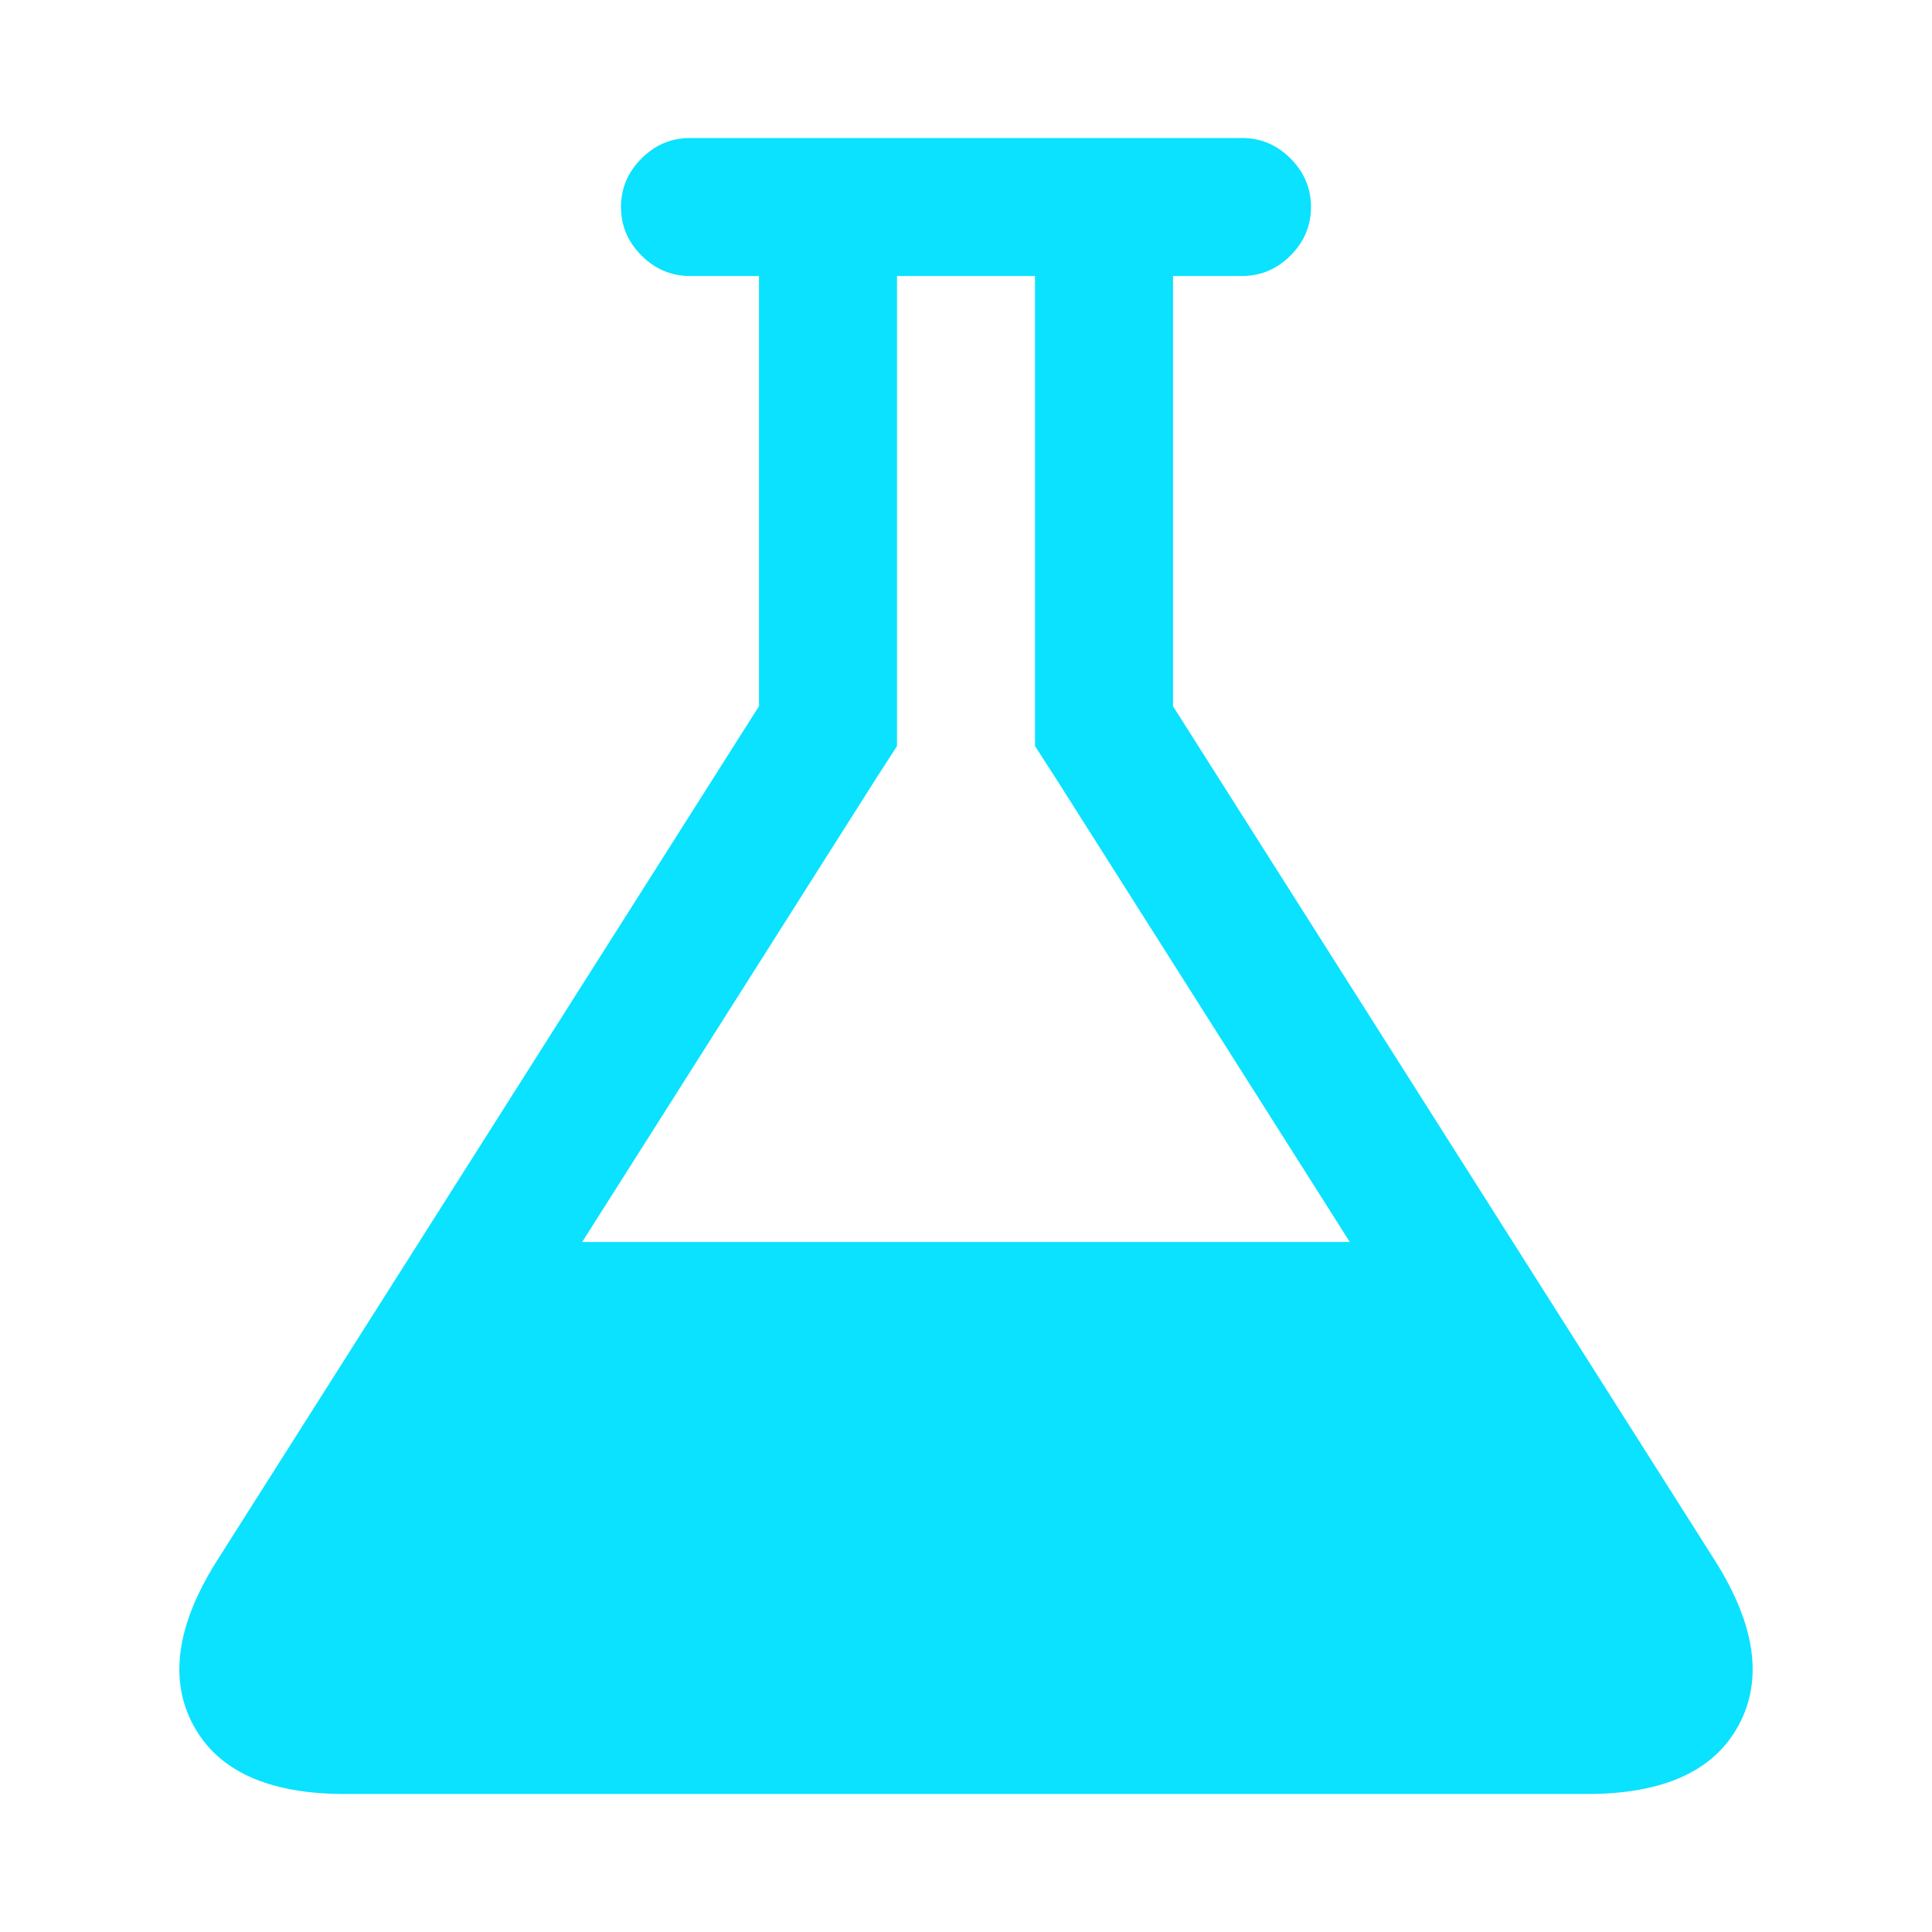
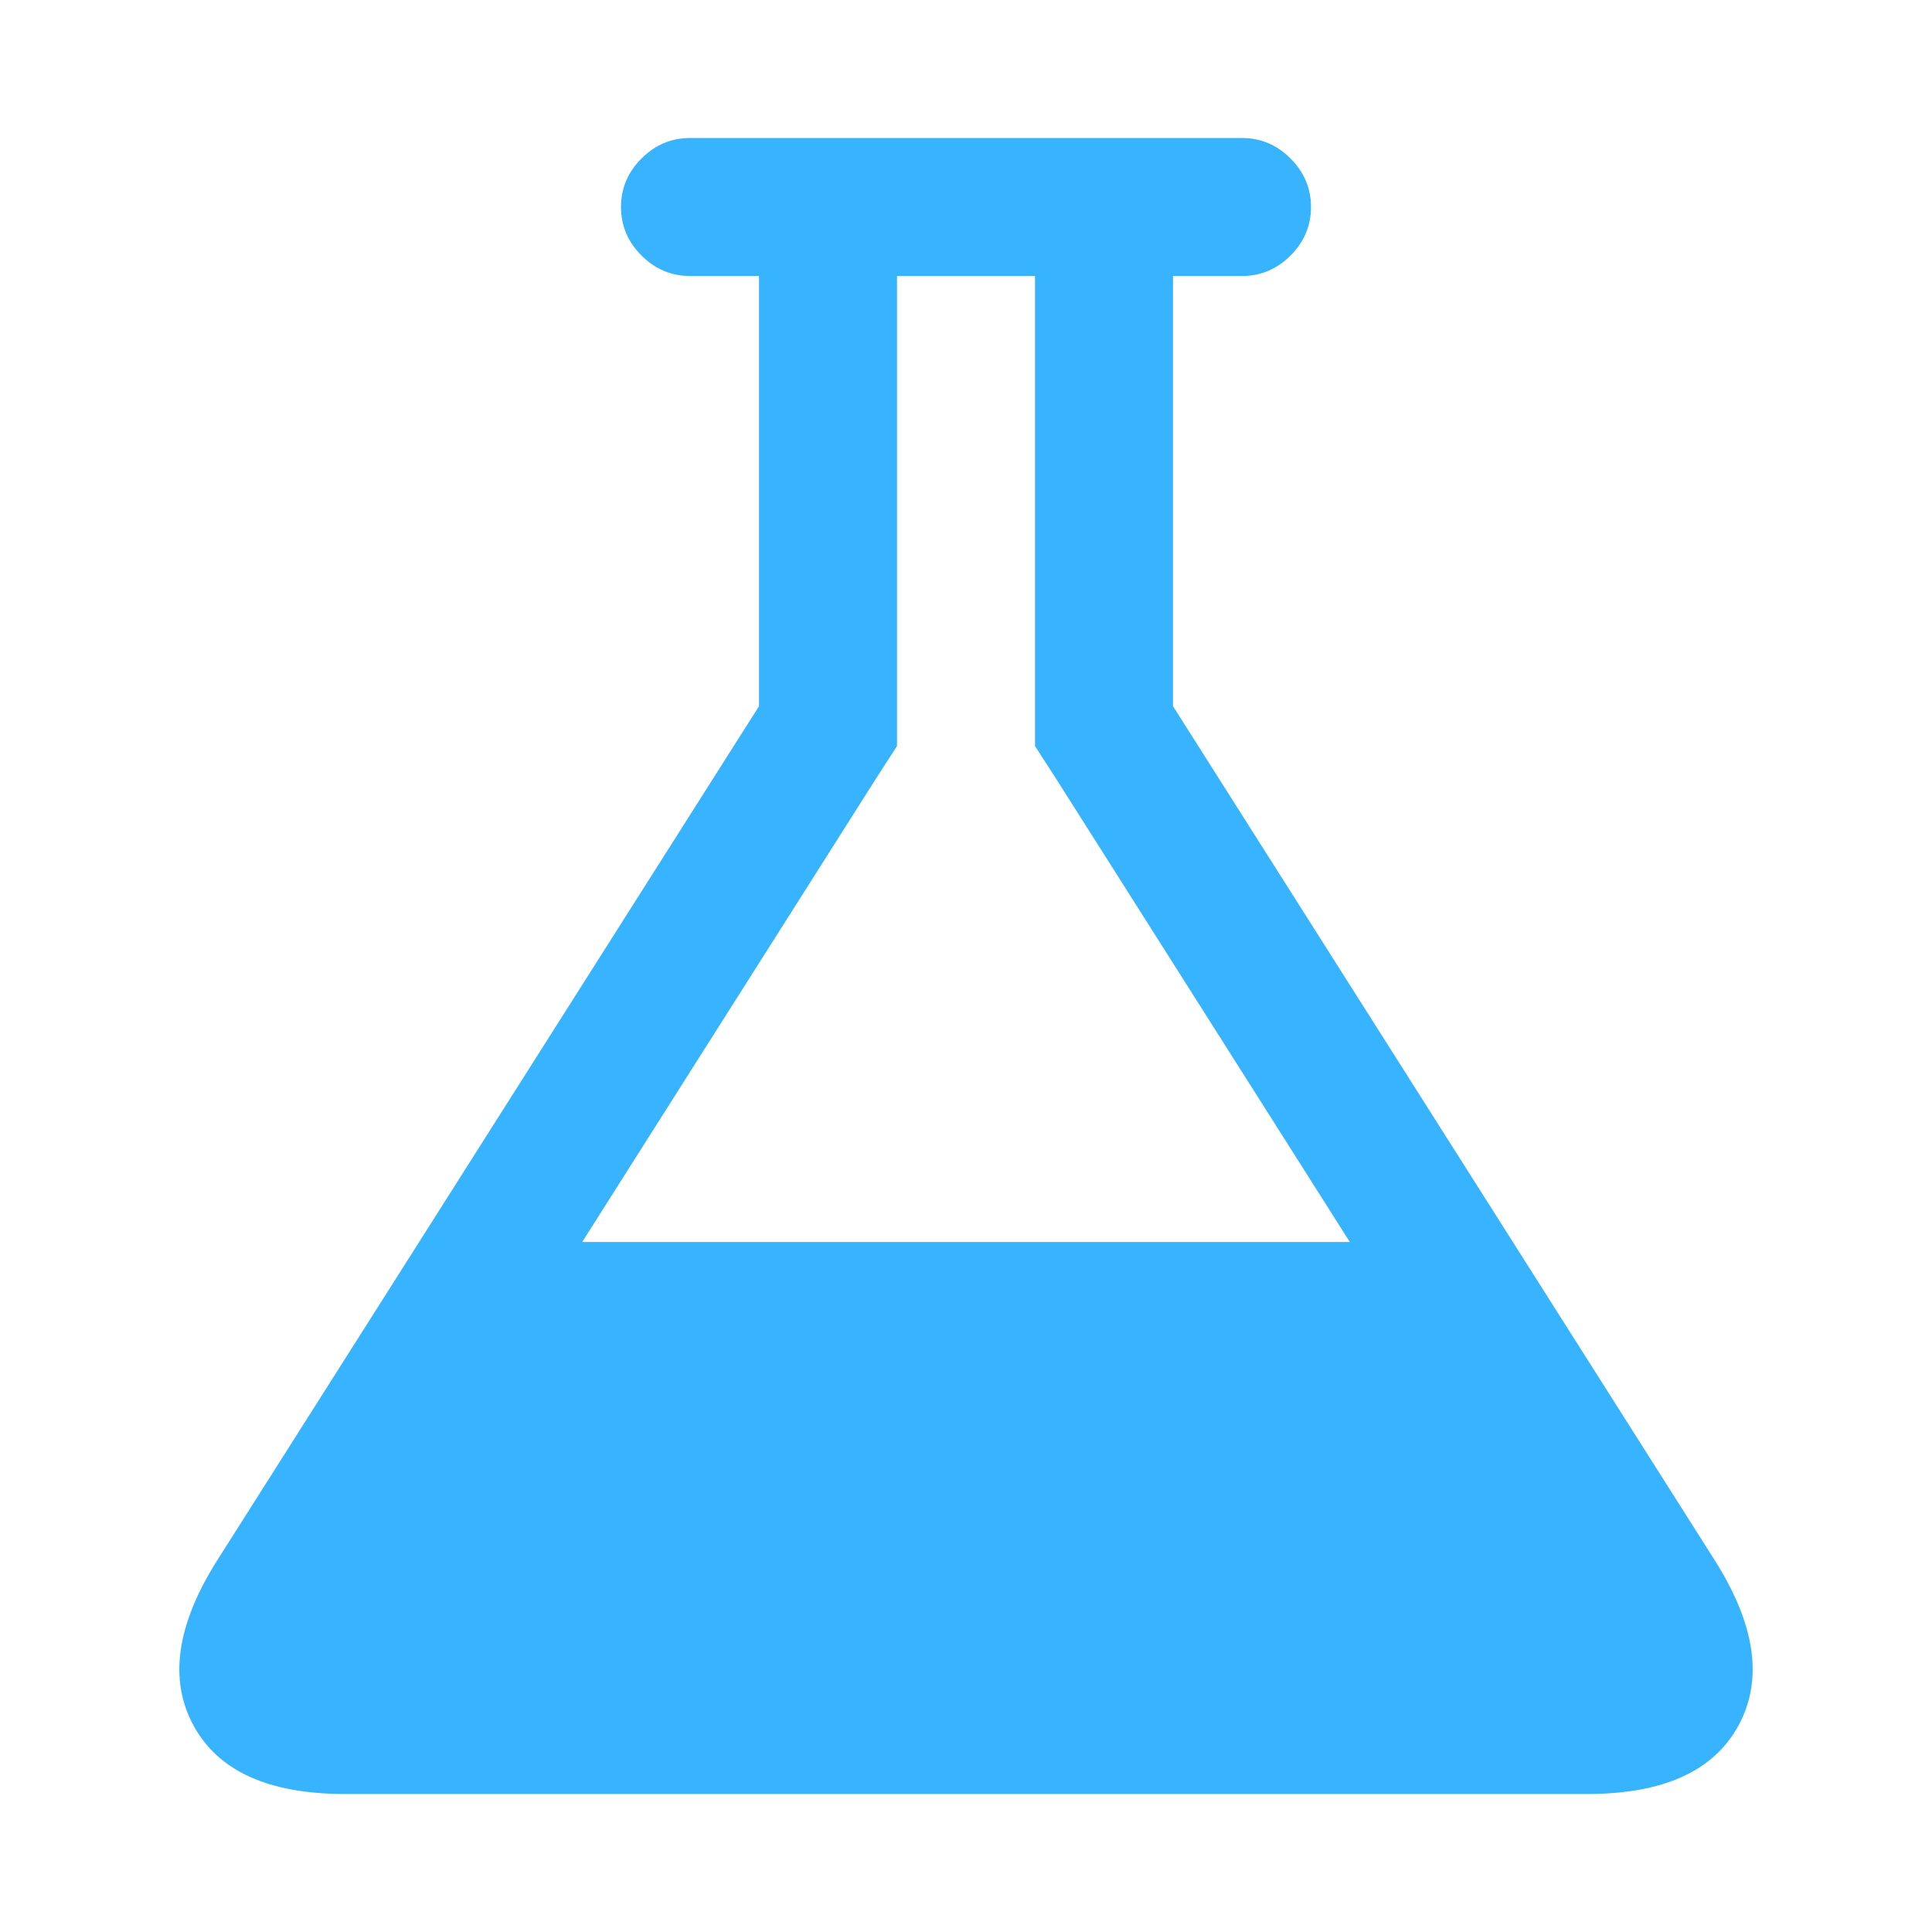
<svg xmlns="http://www.w3.org/2000/svg" width="1792" height="1792" viewBox="0 0 1792 1792">
-   <path d="M1591 1448q56 89 21.5 152.5t-140.5 63.5h-1152q-106 0-140.5-63.5t21.5-152.5l503-793v-399h-64q-26 0-45-19t-19-45 19-45 45-19h512q26 0 45 19t19 45-19 45-45 19h-64v399zm-779-725l-272 429h712l-272-429-20-31v-436h-128v436z" fill="#0ae2ff" />
+   <path d="M1591 1448q56 89 21.5 152.5t-140.5 63.5h-1152q-106 0-140.5-63.5t21.5-152.5l503-793v-399h-64q-26 0-45-19t-19-45 19-45 45-19h512q26 0 45 19t19 45-19 45-45 19h-64v399zm-779-725l-272 429h712l-272-429-20-31v-436h-128v436z" fill="#38b3ff" />
</svg>
